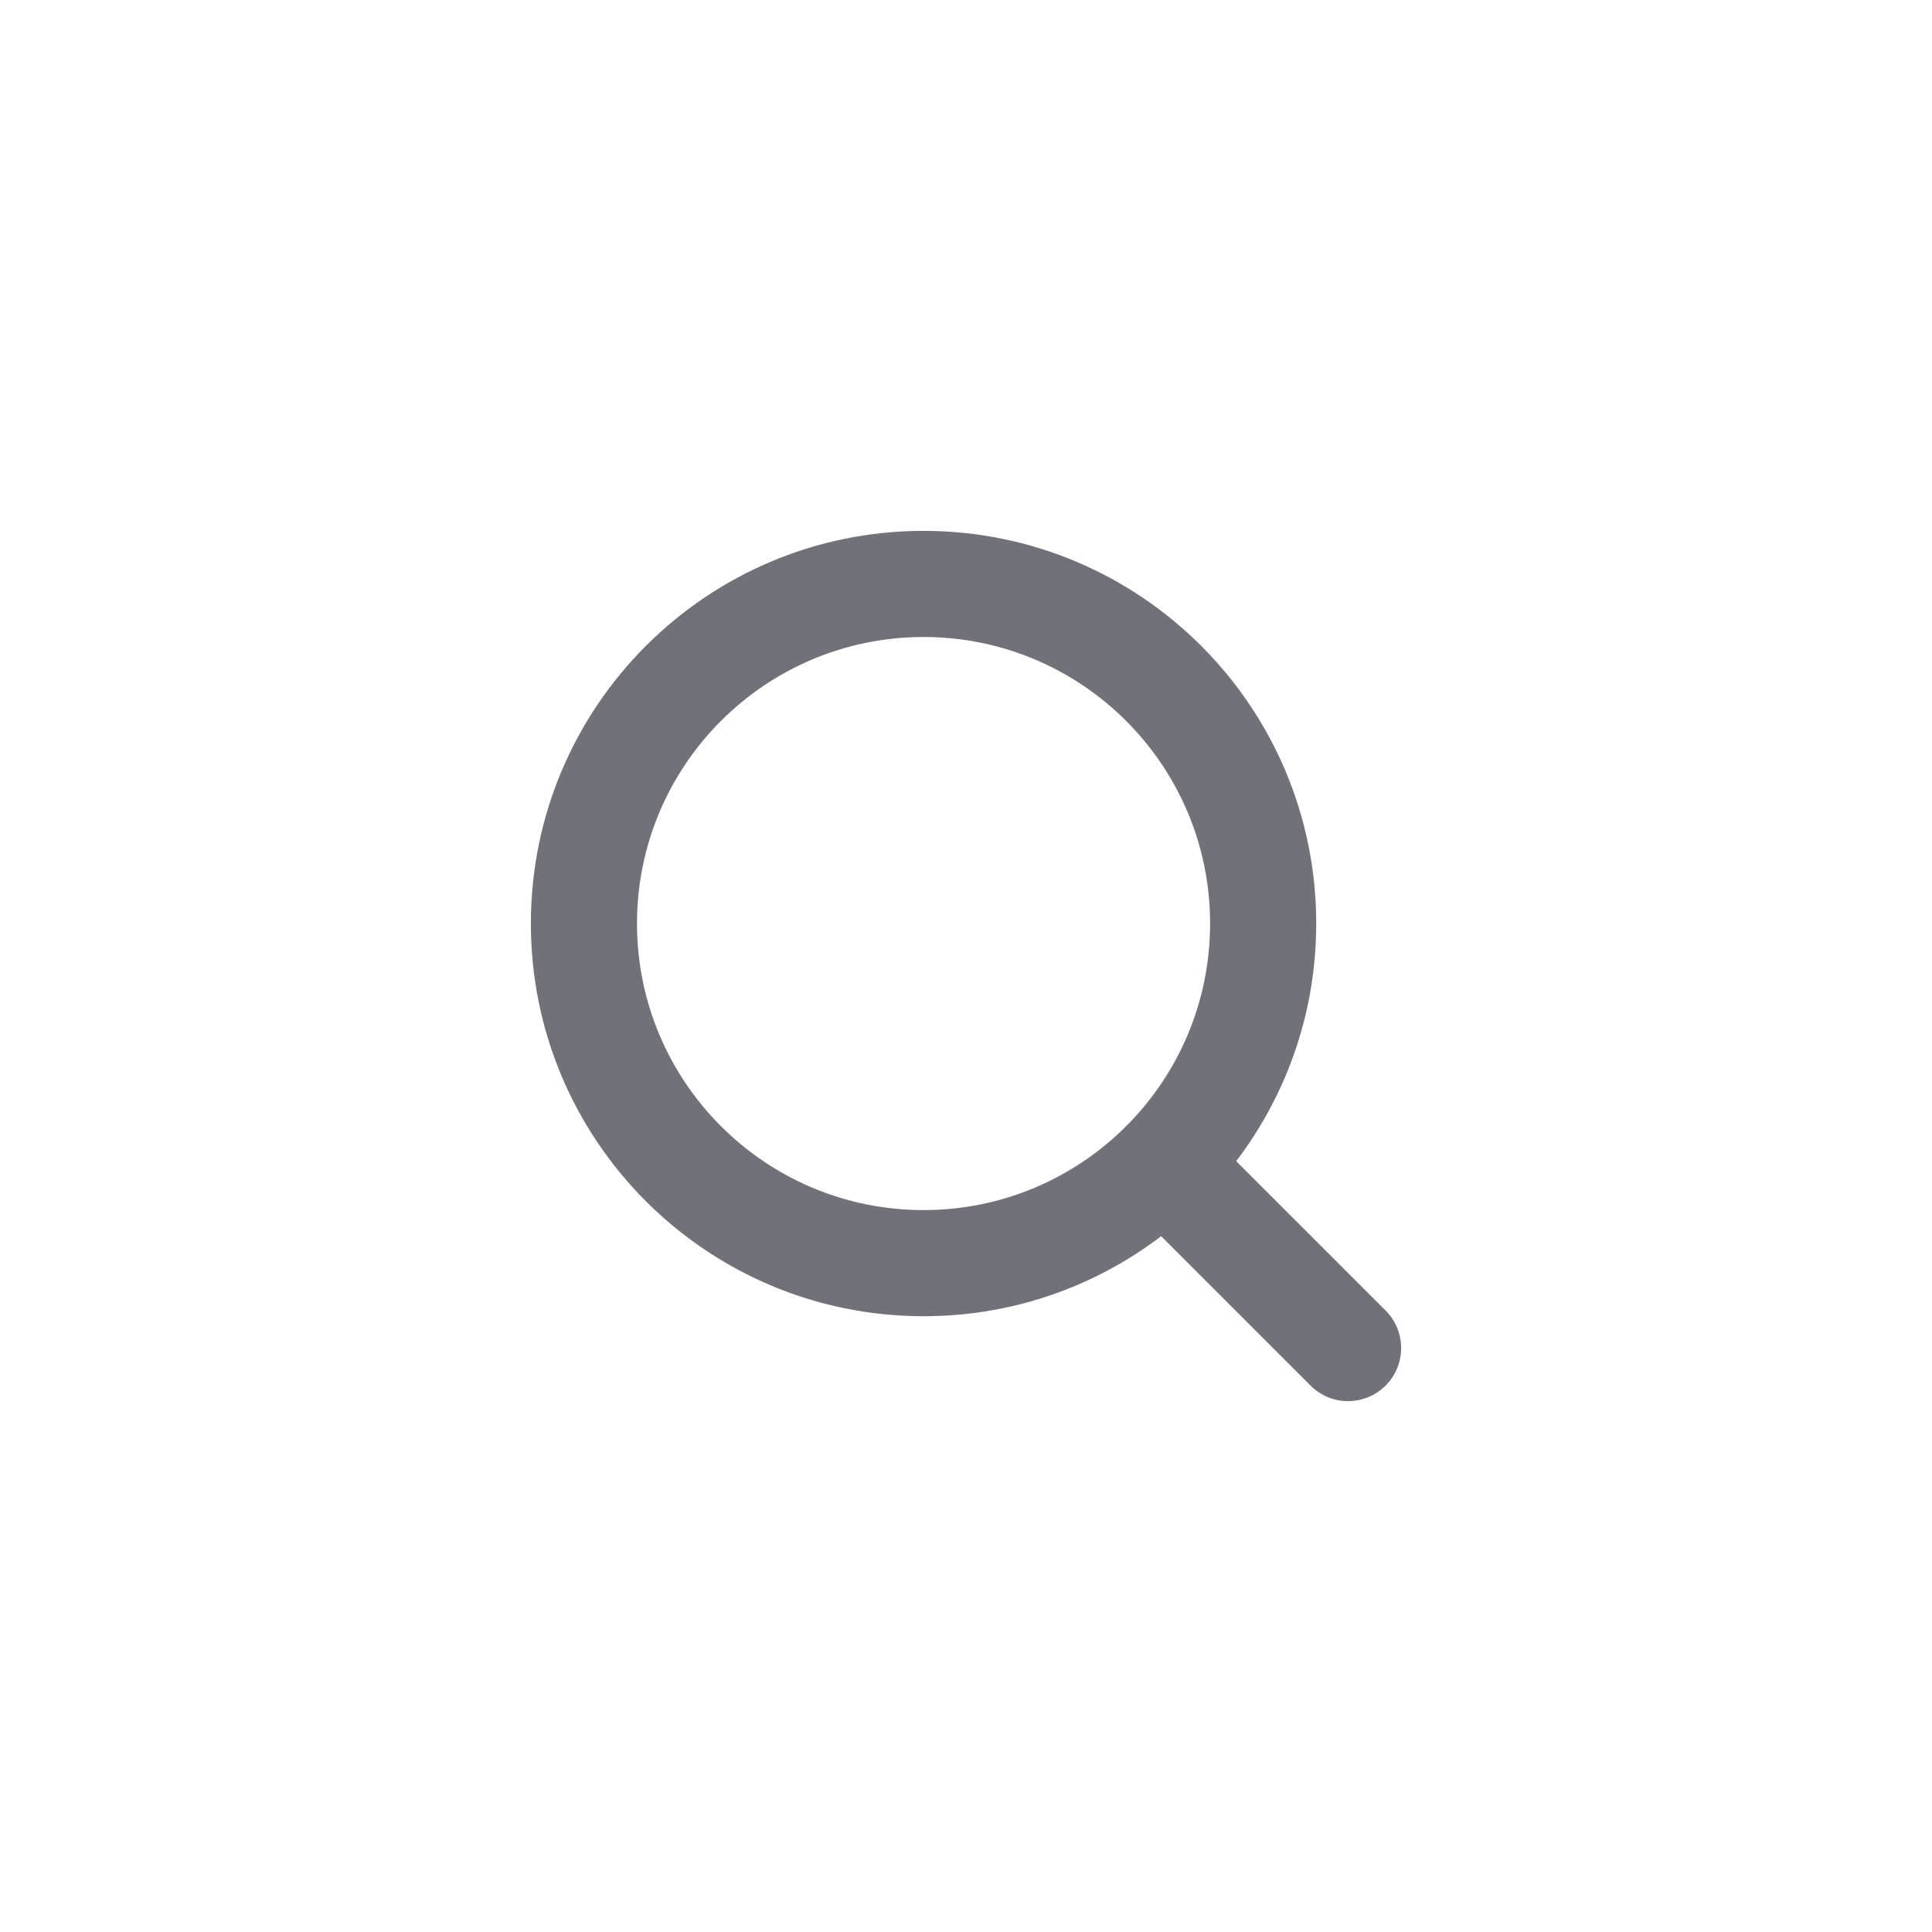
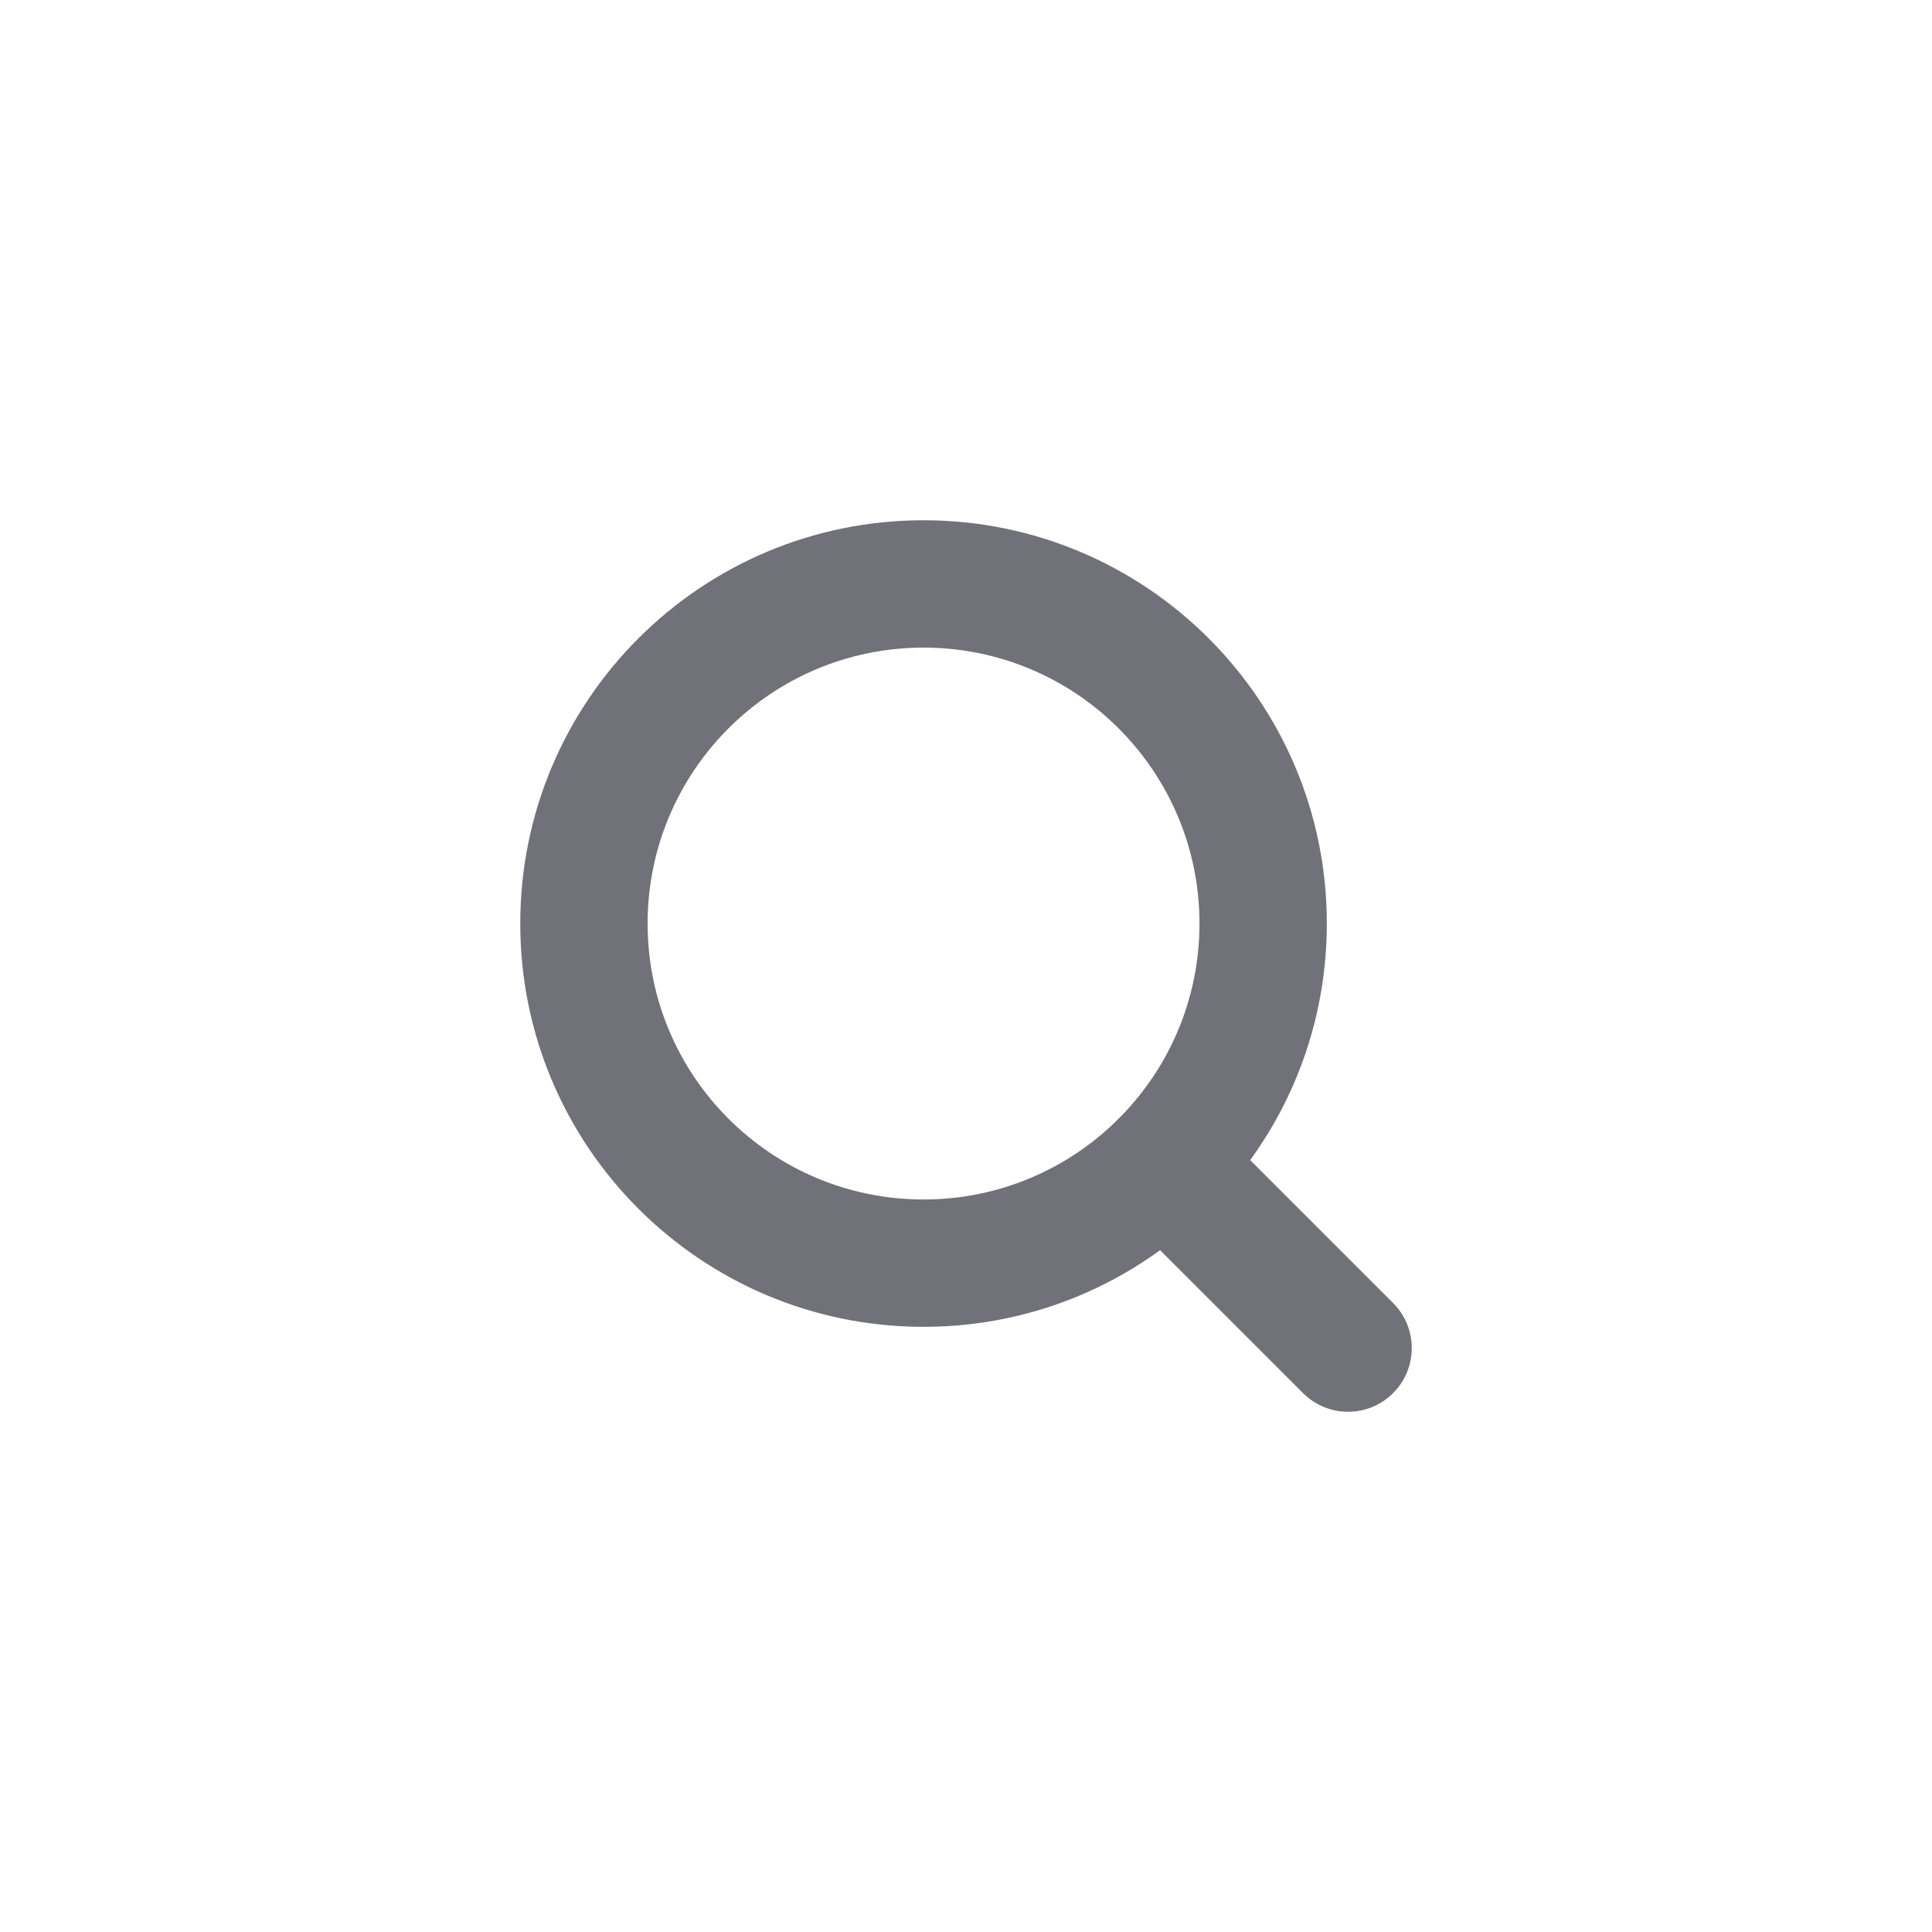
<svg xmlns="http://www.w3.org/2000/svg" width="1024" height="1024" viewBox="0 0 1024 1024">
  <g transform="translate(242 242) scale(22.5)" fill="#71717a">
-     <path fill-rule="evenodd" d="M1.75 11a9.25 9.25 0 1 0 18.5 0a9.25 9.25 0 1 0-18.5 0ZM4.25 11a6.75 6.75 0 1 0 13.5 0a6.75 6.75 0 1 0-13.5 0Z" />
-     <path d="M15.776 17.544L20.116 21.884A1.25 1.25 0 0 0 21.884 20.116L17.544 15.776A1.25 1.25 0 0 0 15.776 17.544Z" />
+     <path fill-rule="evenodd" d="M1.5 11a9.5 9.5 0 1 0 19 0a9.5 9.5 0 1 0-19 0ZM4.5 11a6.5 6.5 0 1 0 13 0a6.5 6.5 0 1 0-13 0Z" />
+     <path d="M15.599 17.721L19.939 22.061A1.5 1.5 0 0 0 22.061 19.939L17.721 15.599A1.5 1.5 0 0 0 15.599 17.721Z" />
  </g>
</svg>
